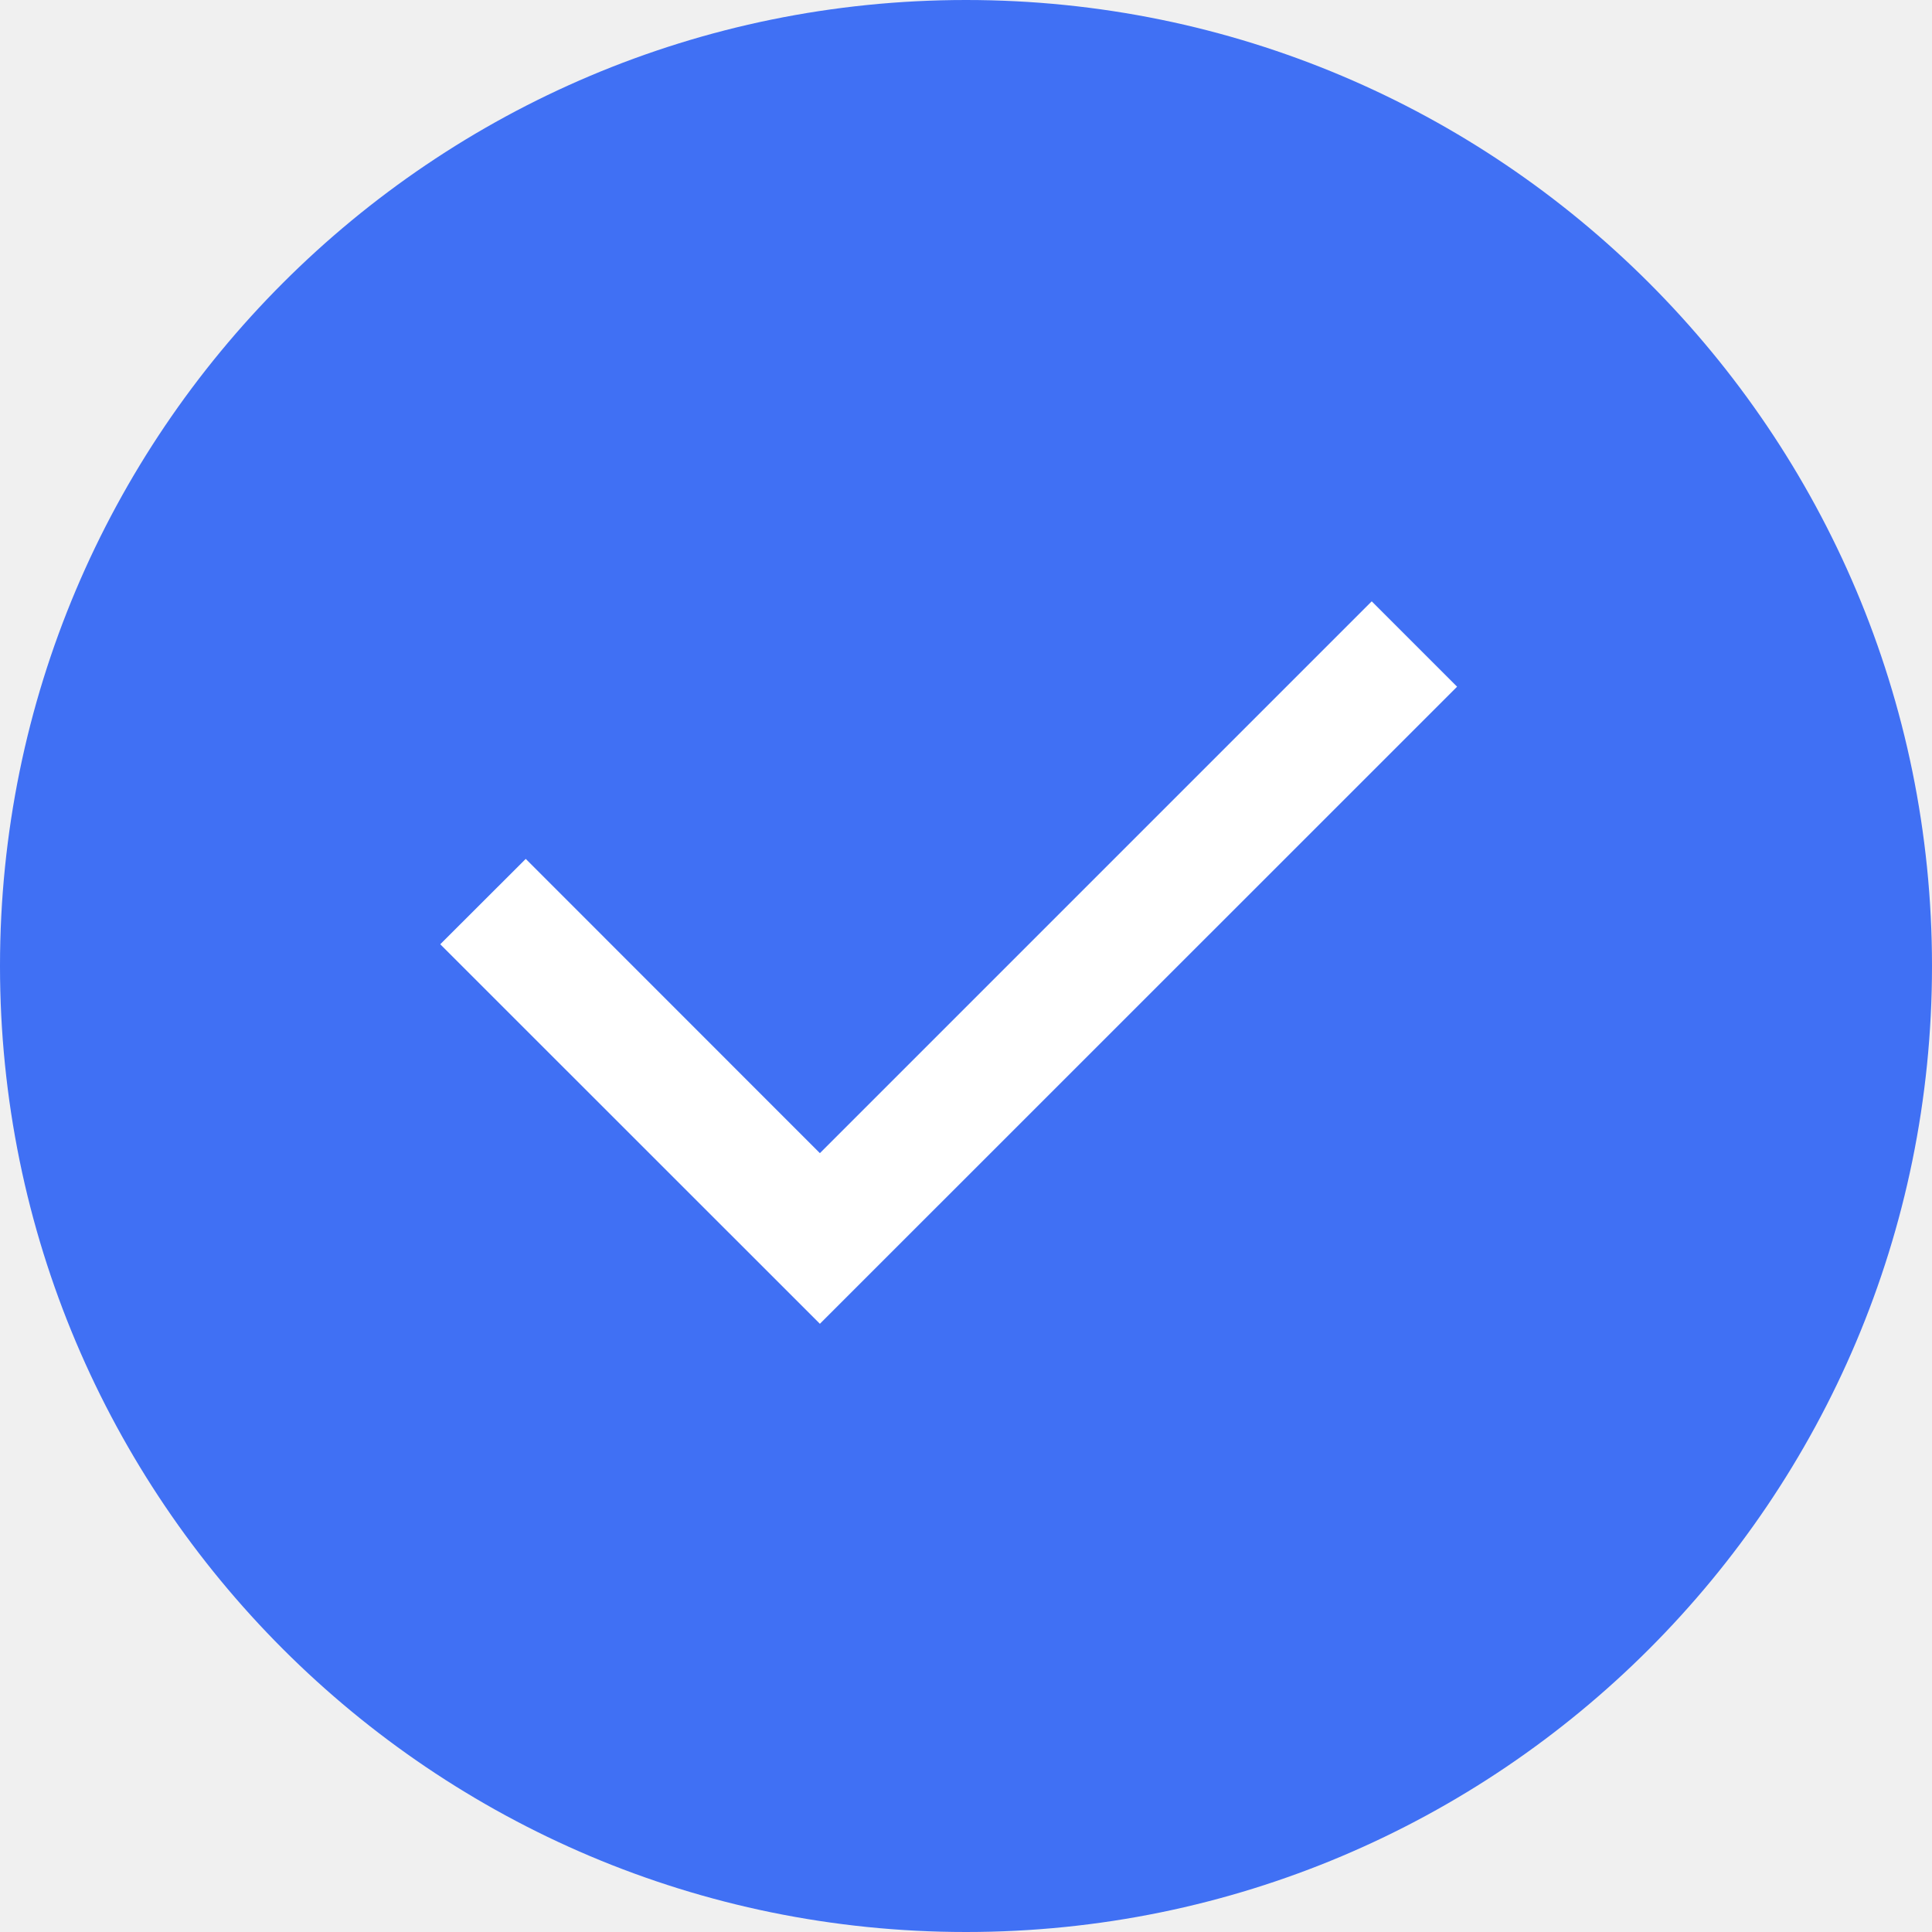
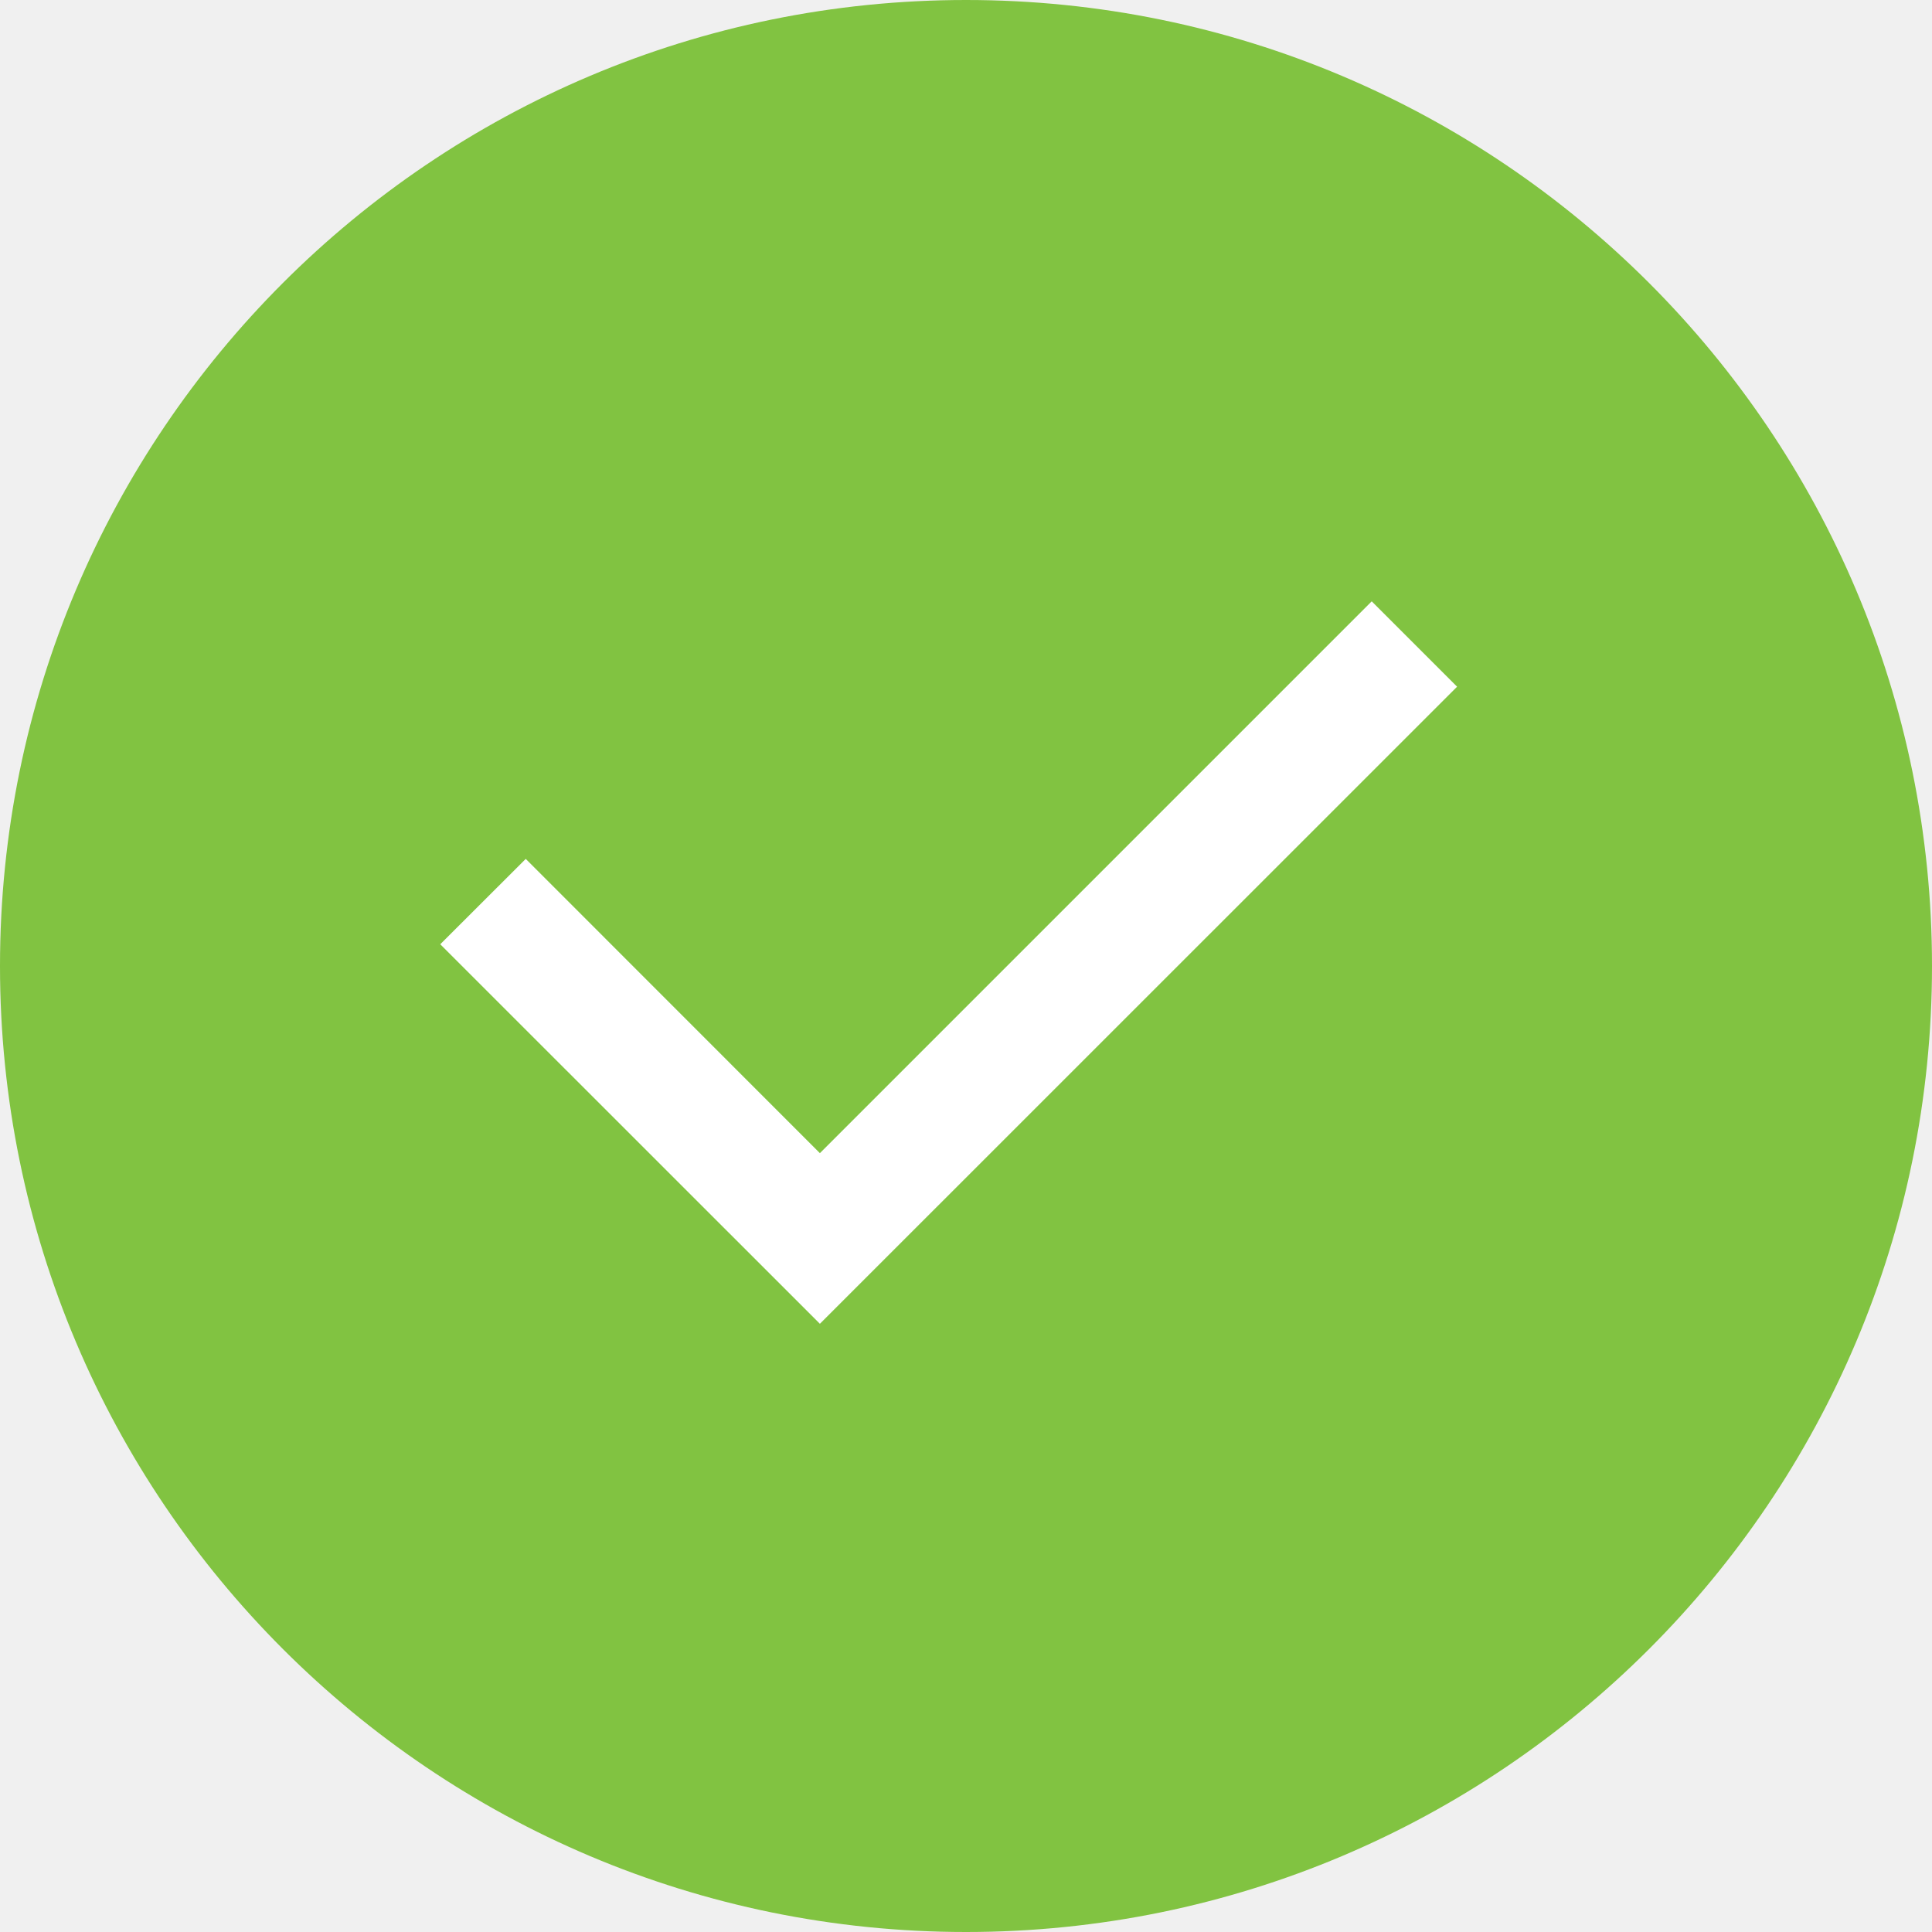
<svg xmlns="http://www.w3.org/2000/svg" width="16" height="16" viewBox="0 0 16 16">
  <g fill="none" fill-rule="evenodd">
-     <circle cx="8" cy="8" r="8" fill="#4070f4" />
+     <circle cx="8" cy="8" r="8" fill="#81c341" />
    <path fill="#FFF" fill-rule="nonzero" d="M11.36 4.98l.707.707-5.277 5.276L3.646 7.82l.708-.707L6.79 9.55z" />
  </g>
</svg>
